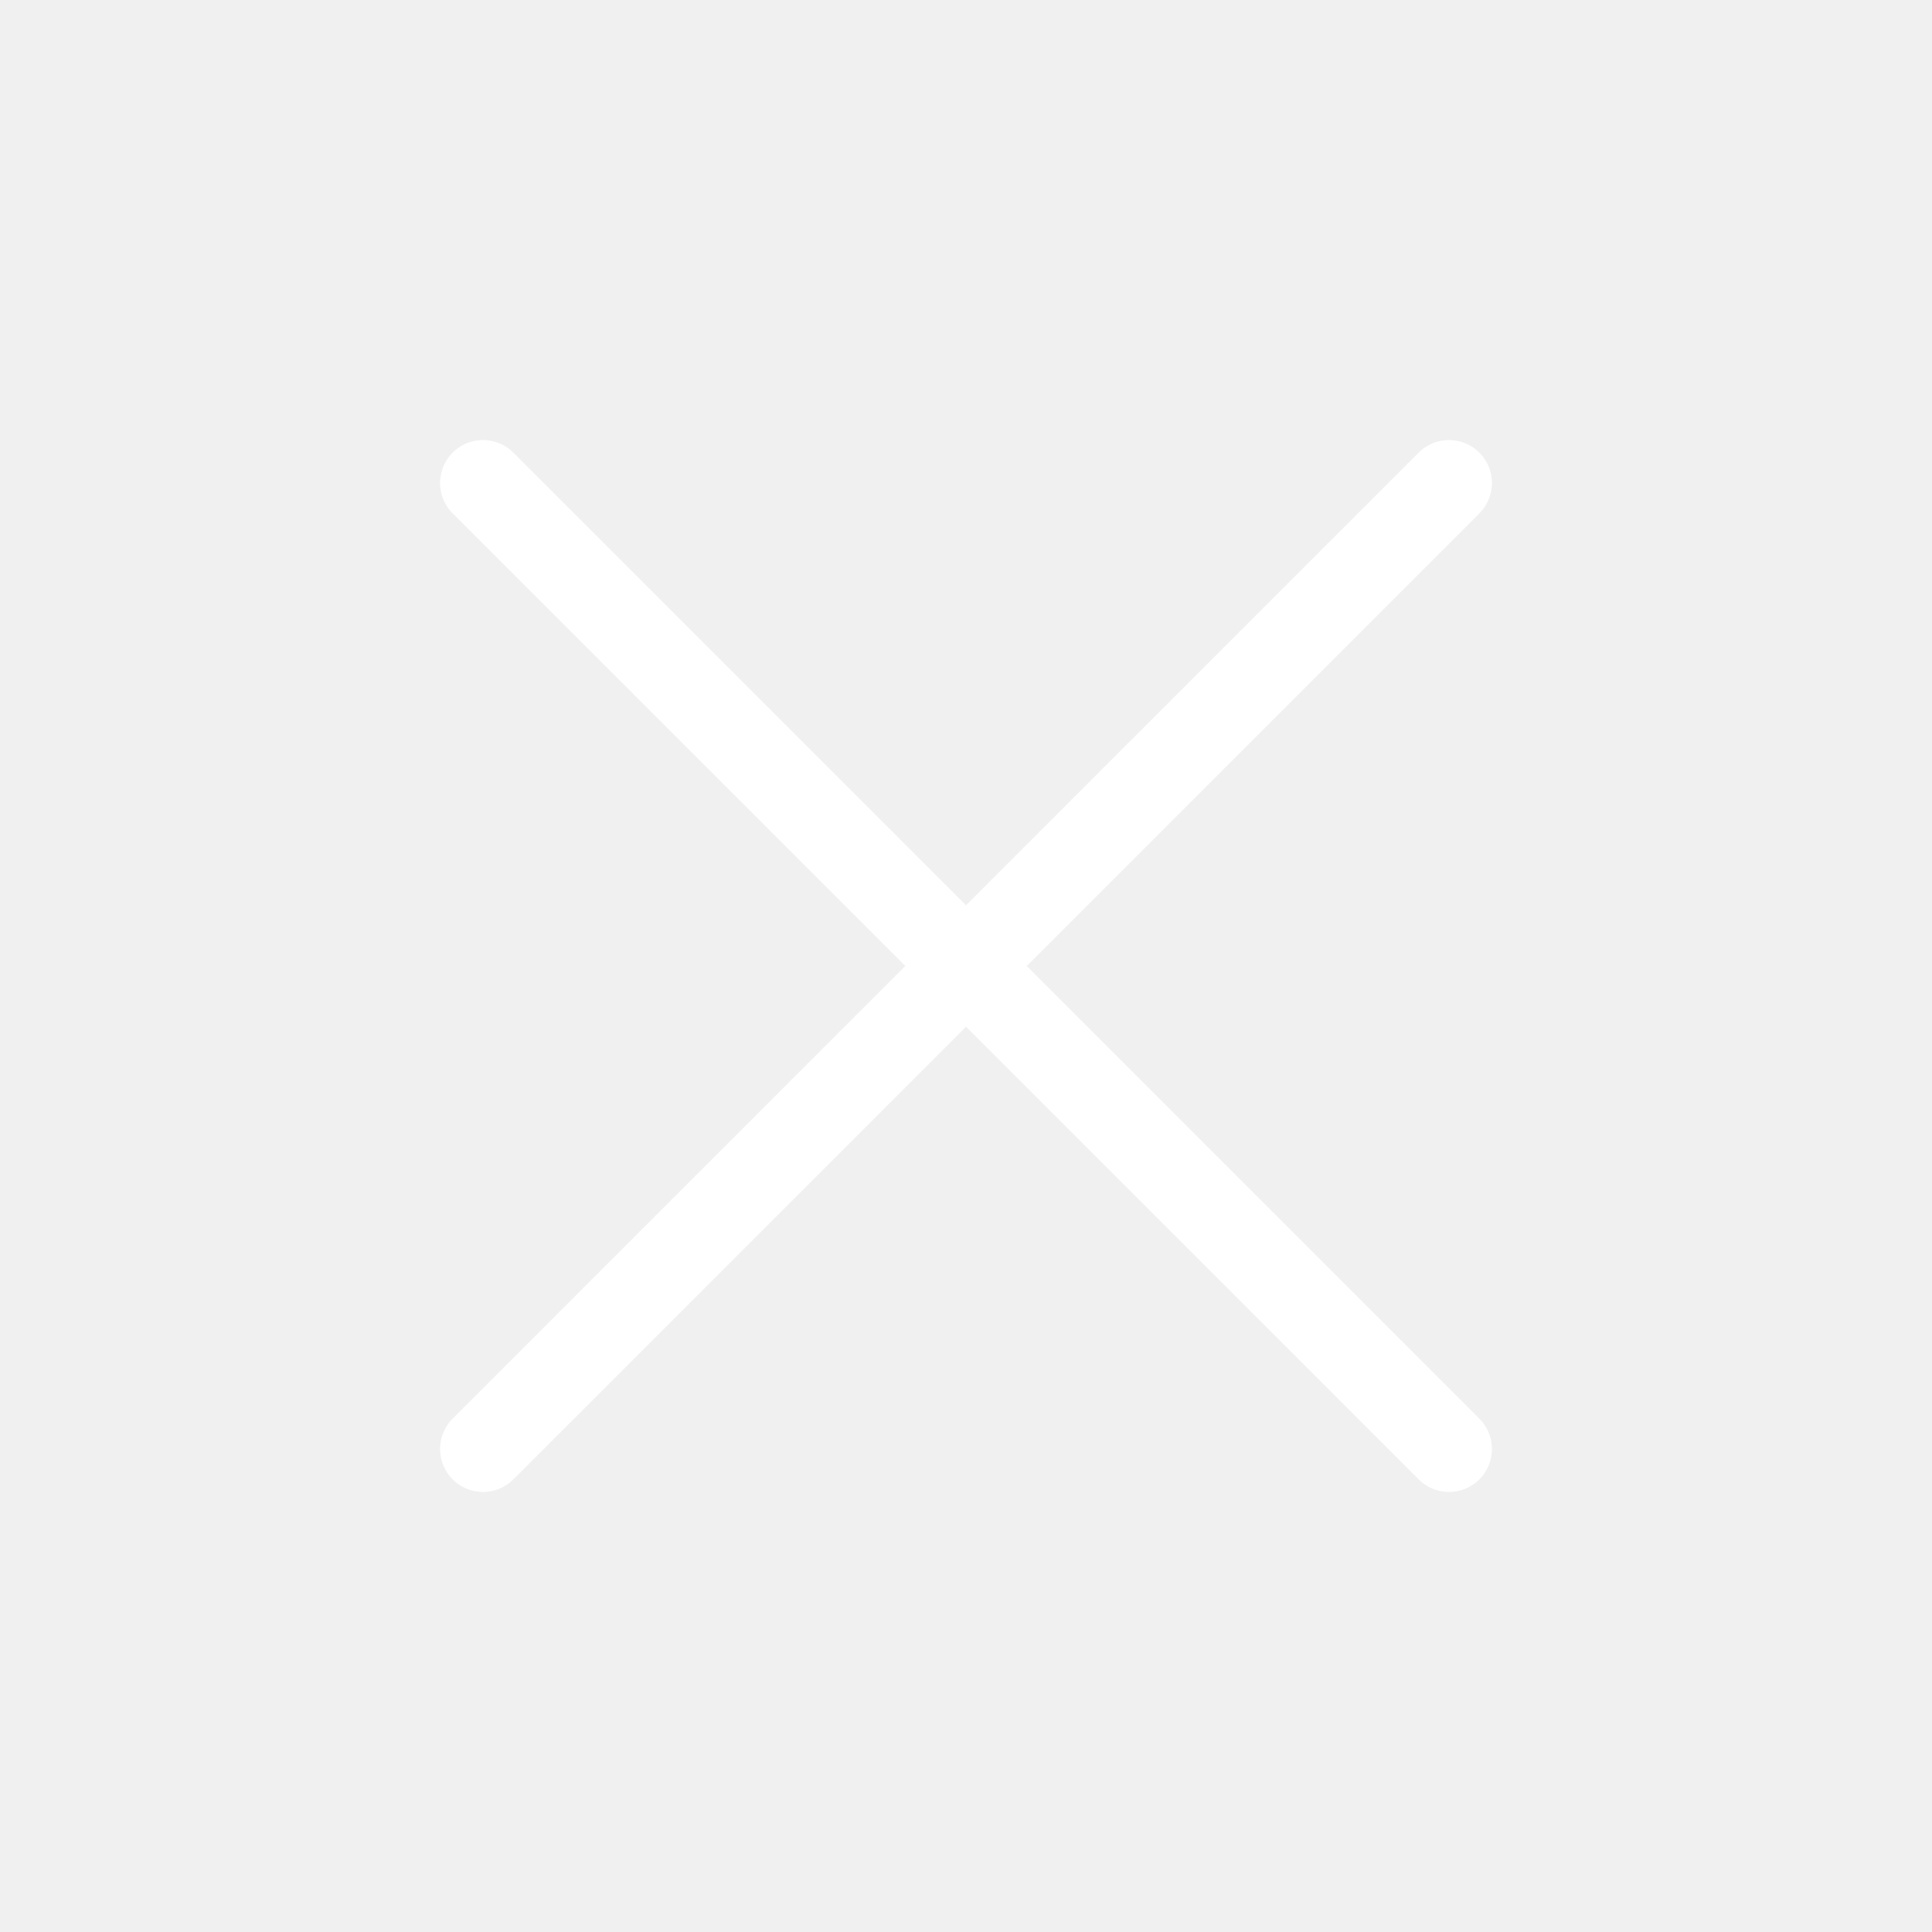
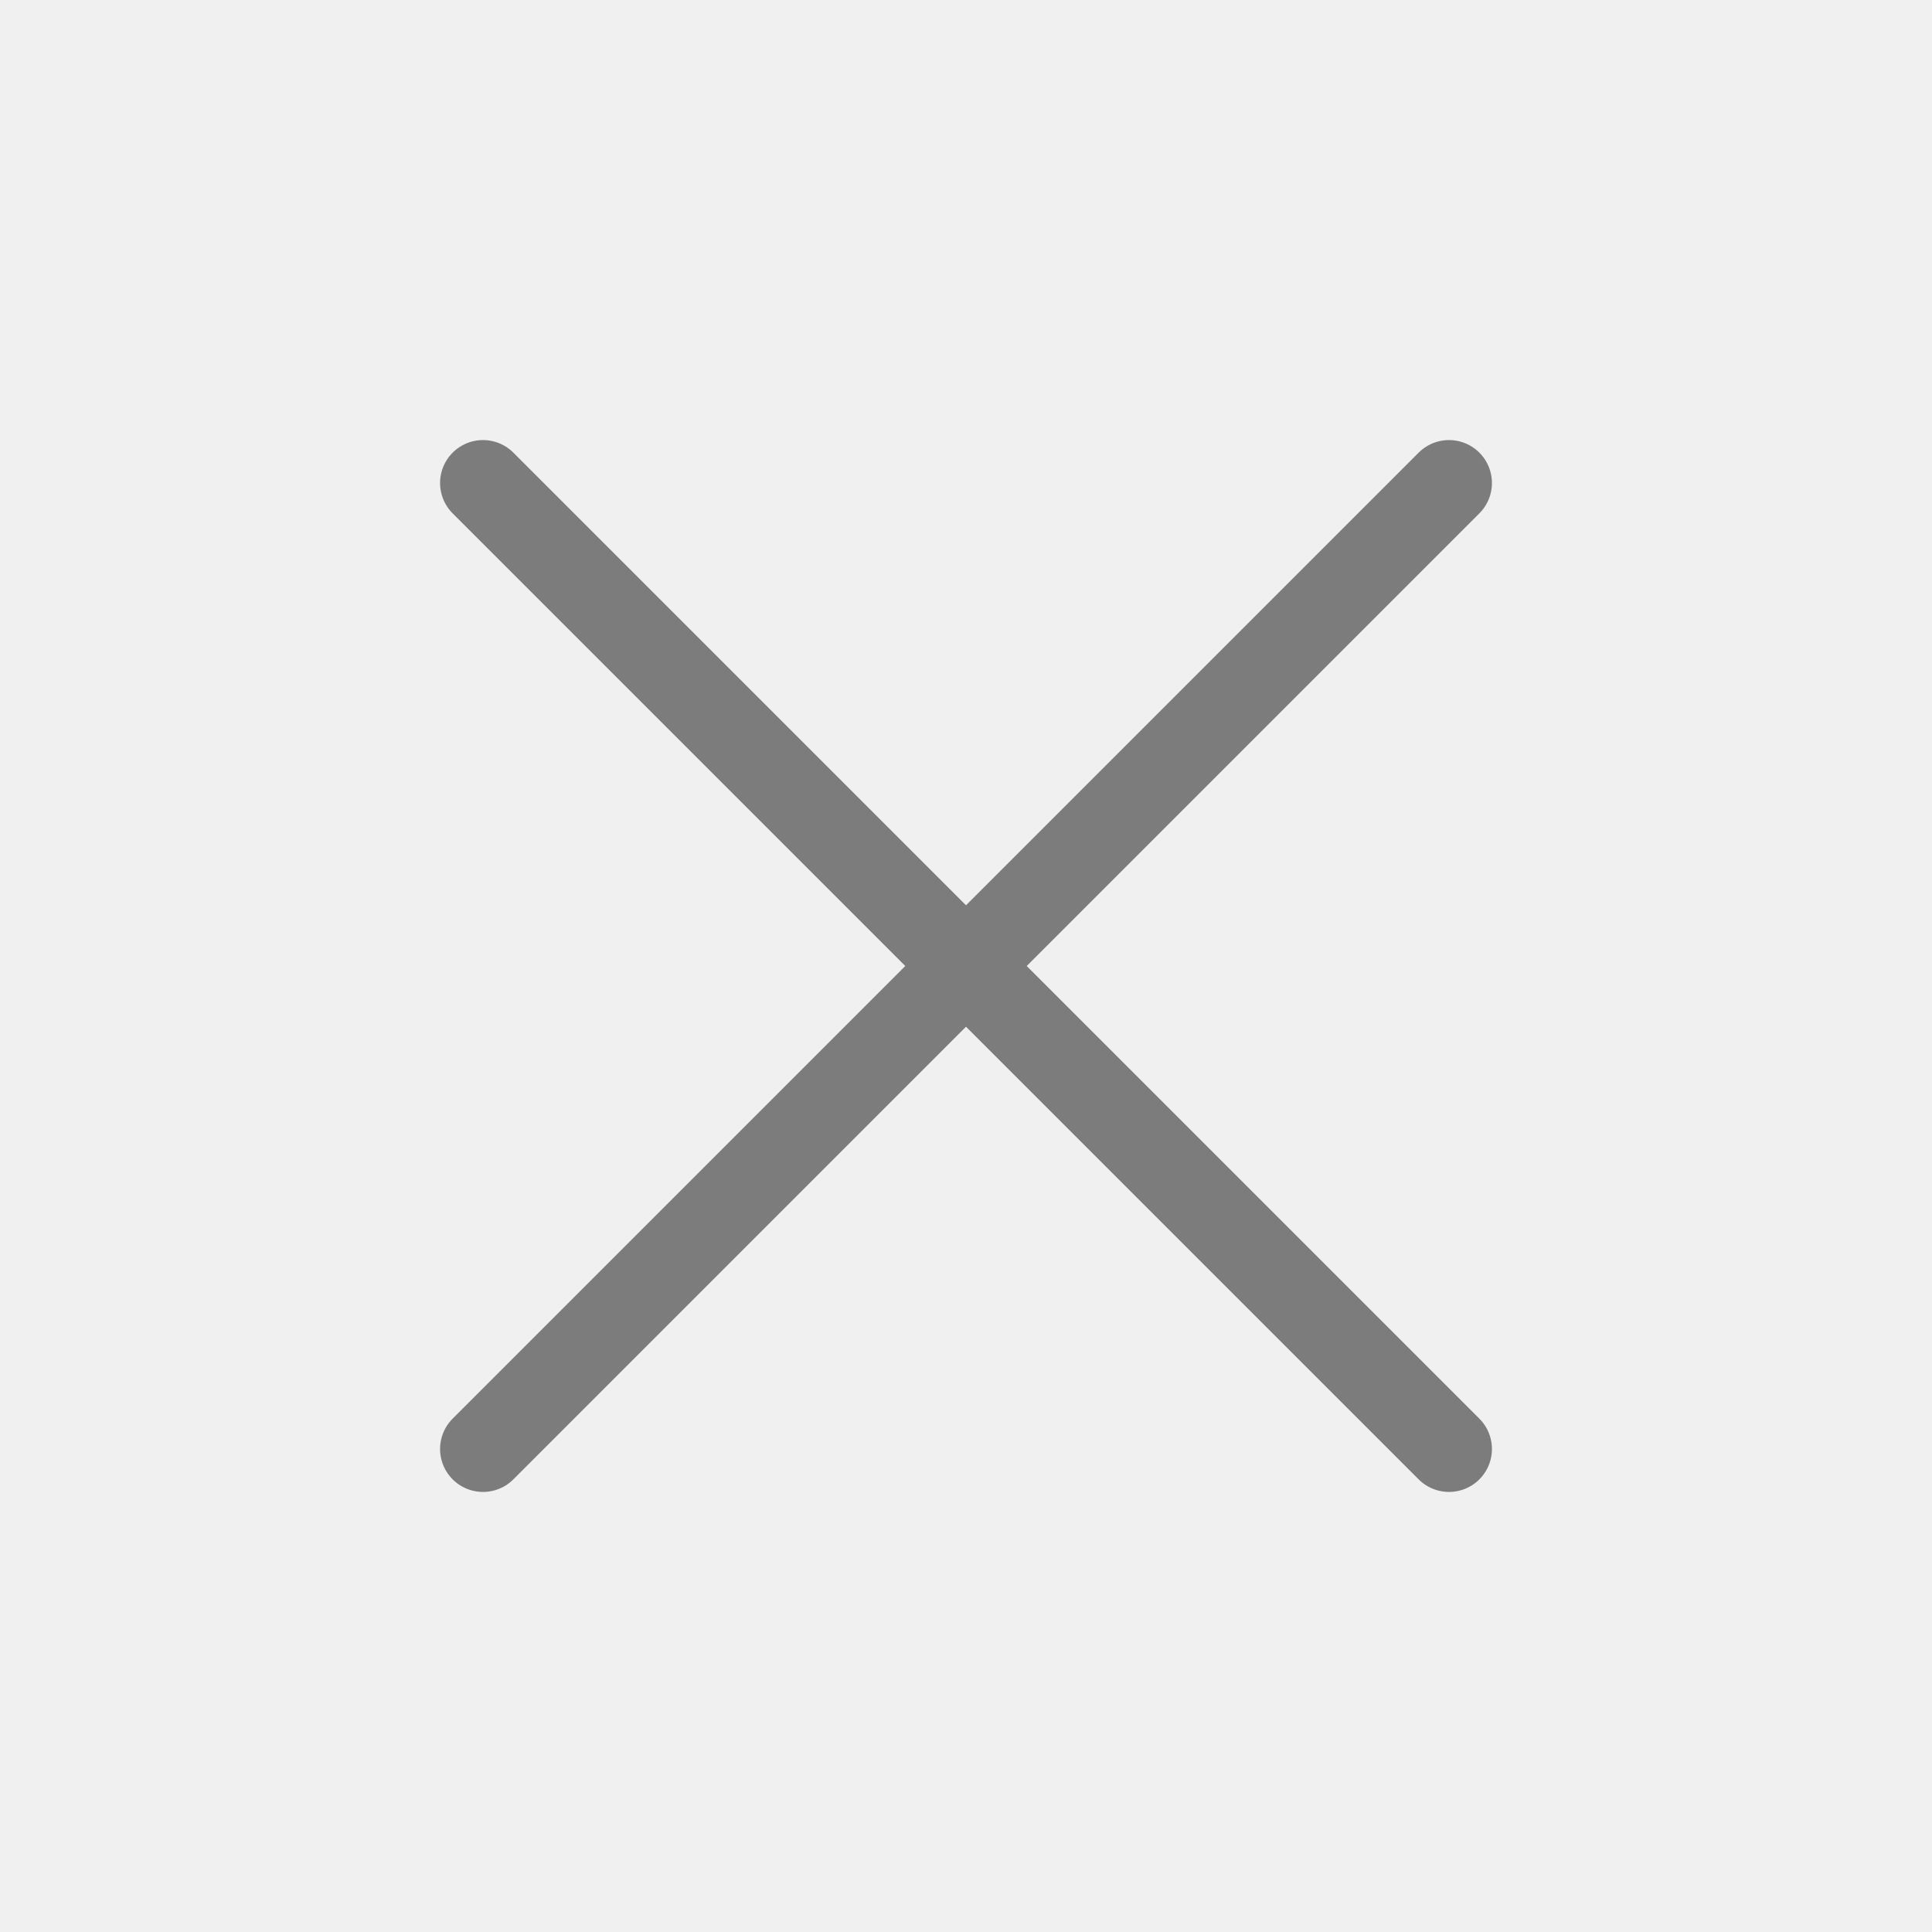
<svg xmlns="http://www.w3.org/2000/svg" width="current" height="current" viewBox="0 0 45 45" fill="none">
-   <path d="M33.75 11.25L11.25 33.75" stroke="white" stroke-width="2" stroke-linecap="round" stroke-linejoin="round" />
-   <path d="M11.25 11.25L33.75 33.75" stroke="white" stroke-width="2" stroke-linecap="round" stroke-linejoin="round" />
+   <path d="M33.75 11.25L11.25 33.75" stroke="#7c7c7c" stroke-width="2" stroke-linecap="round" stroke-linejoin="round" />
+   <path d="M11.25 11.25L33.75 33.75" stroke="#7c7c7c" stroke-width="2" stroke-linecap="round" stroke-linejoin="round" />
</svg>
